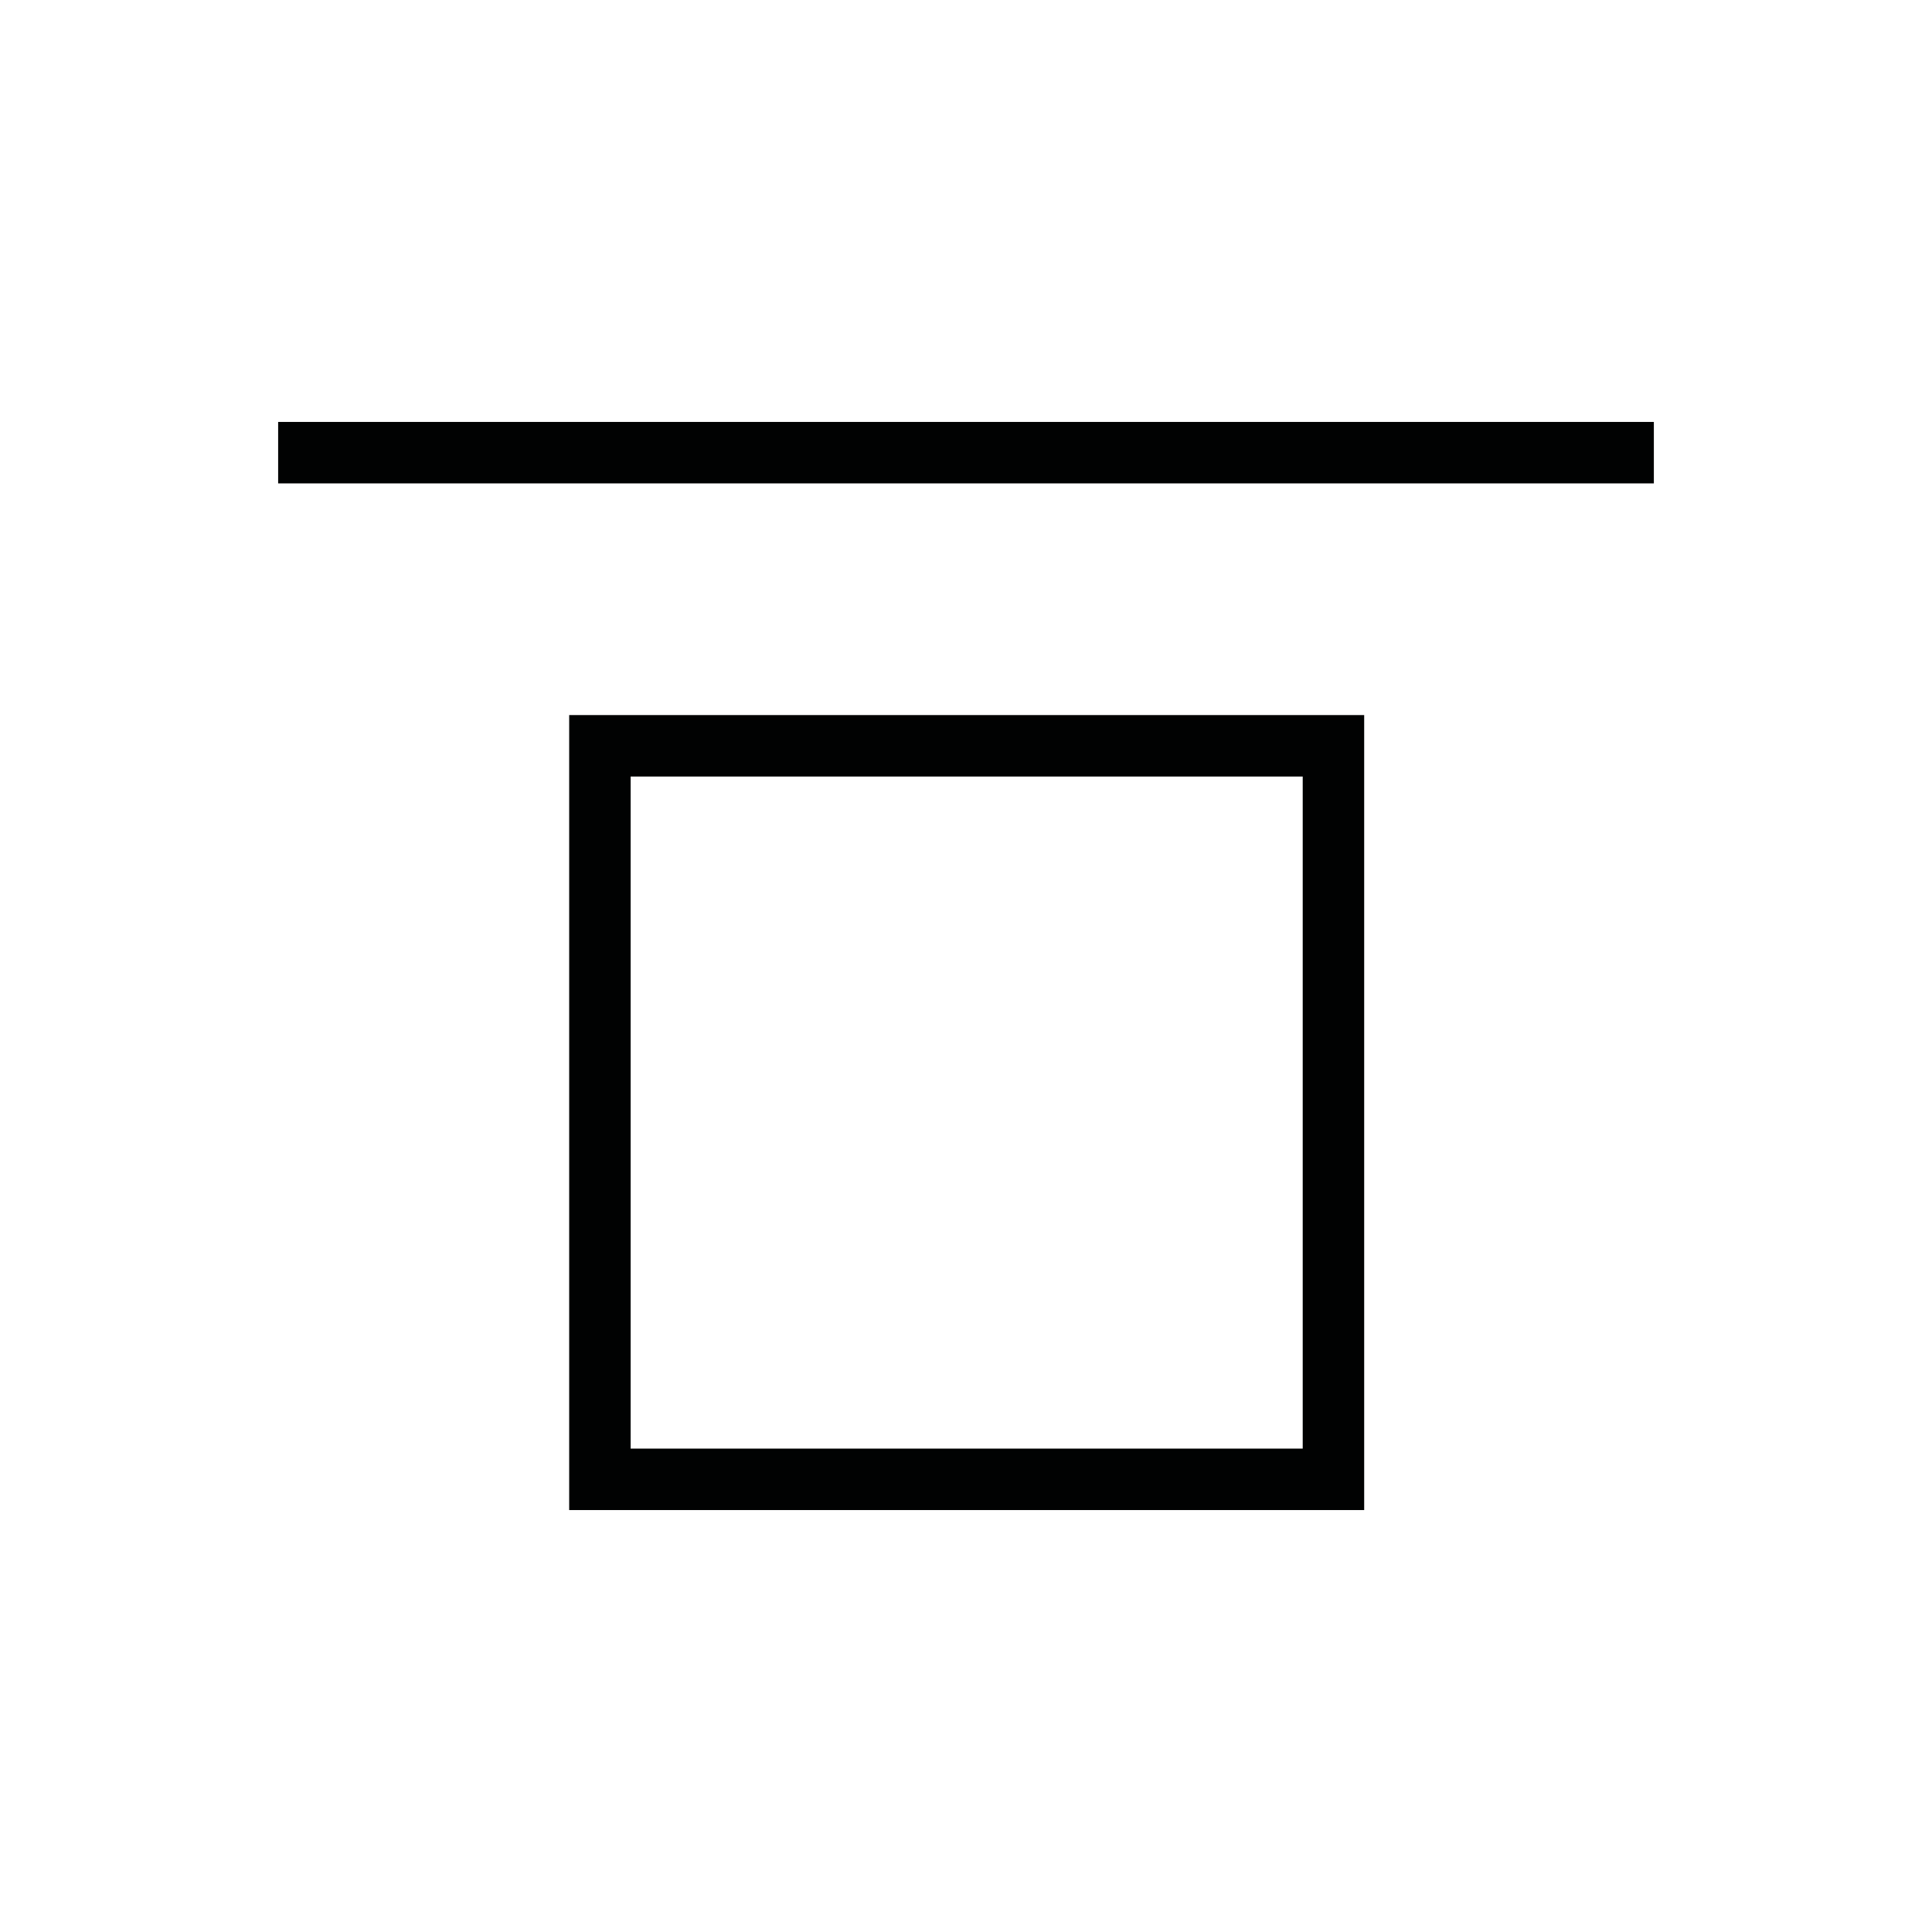
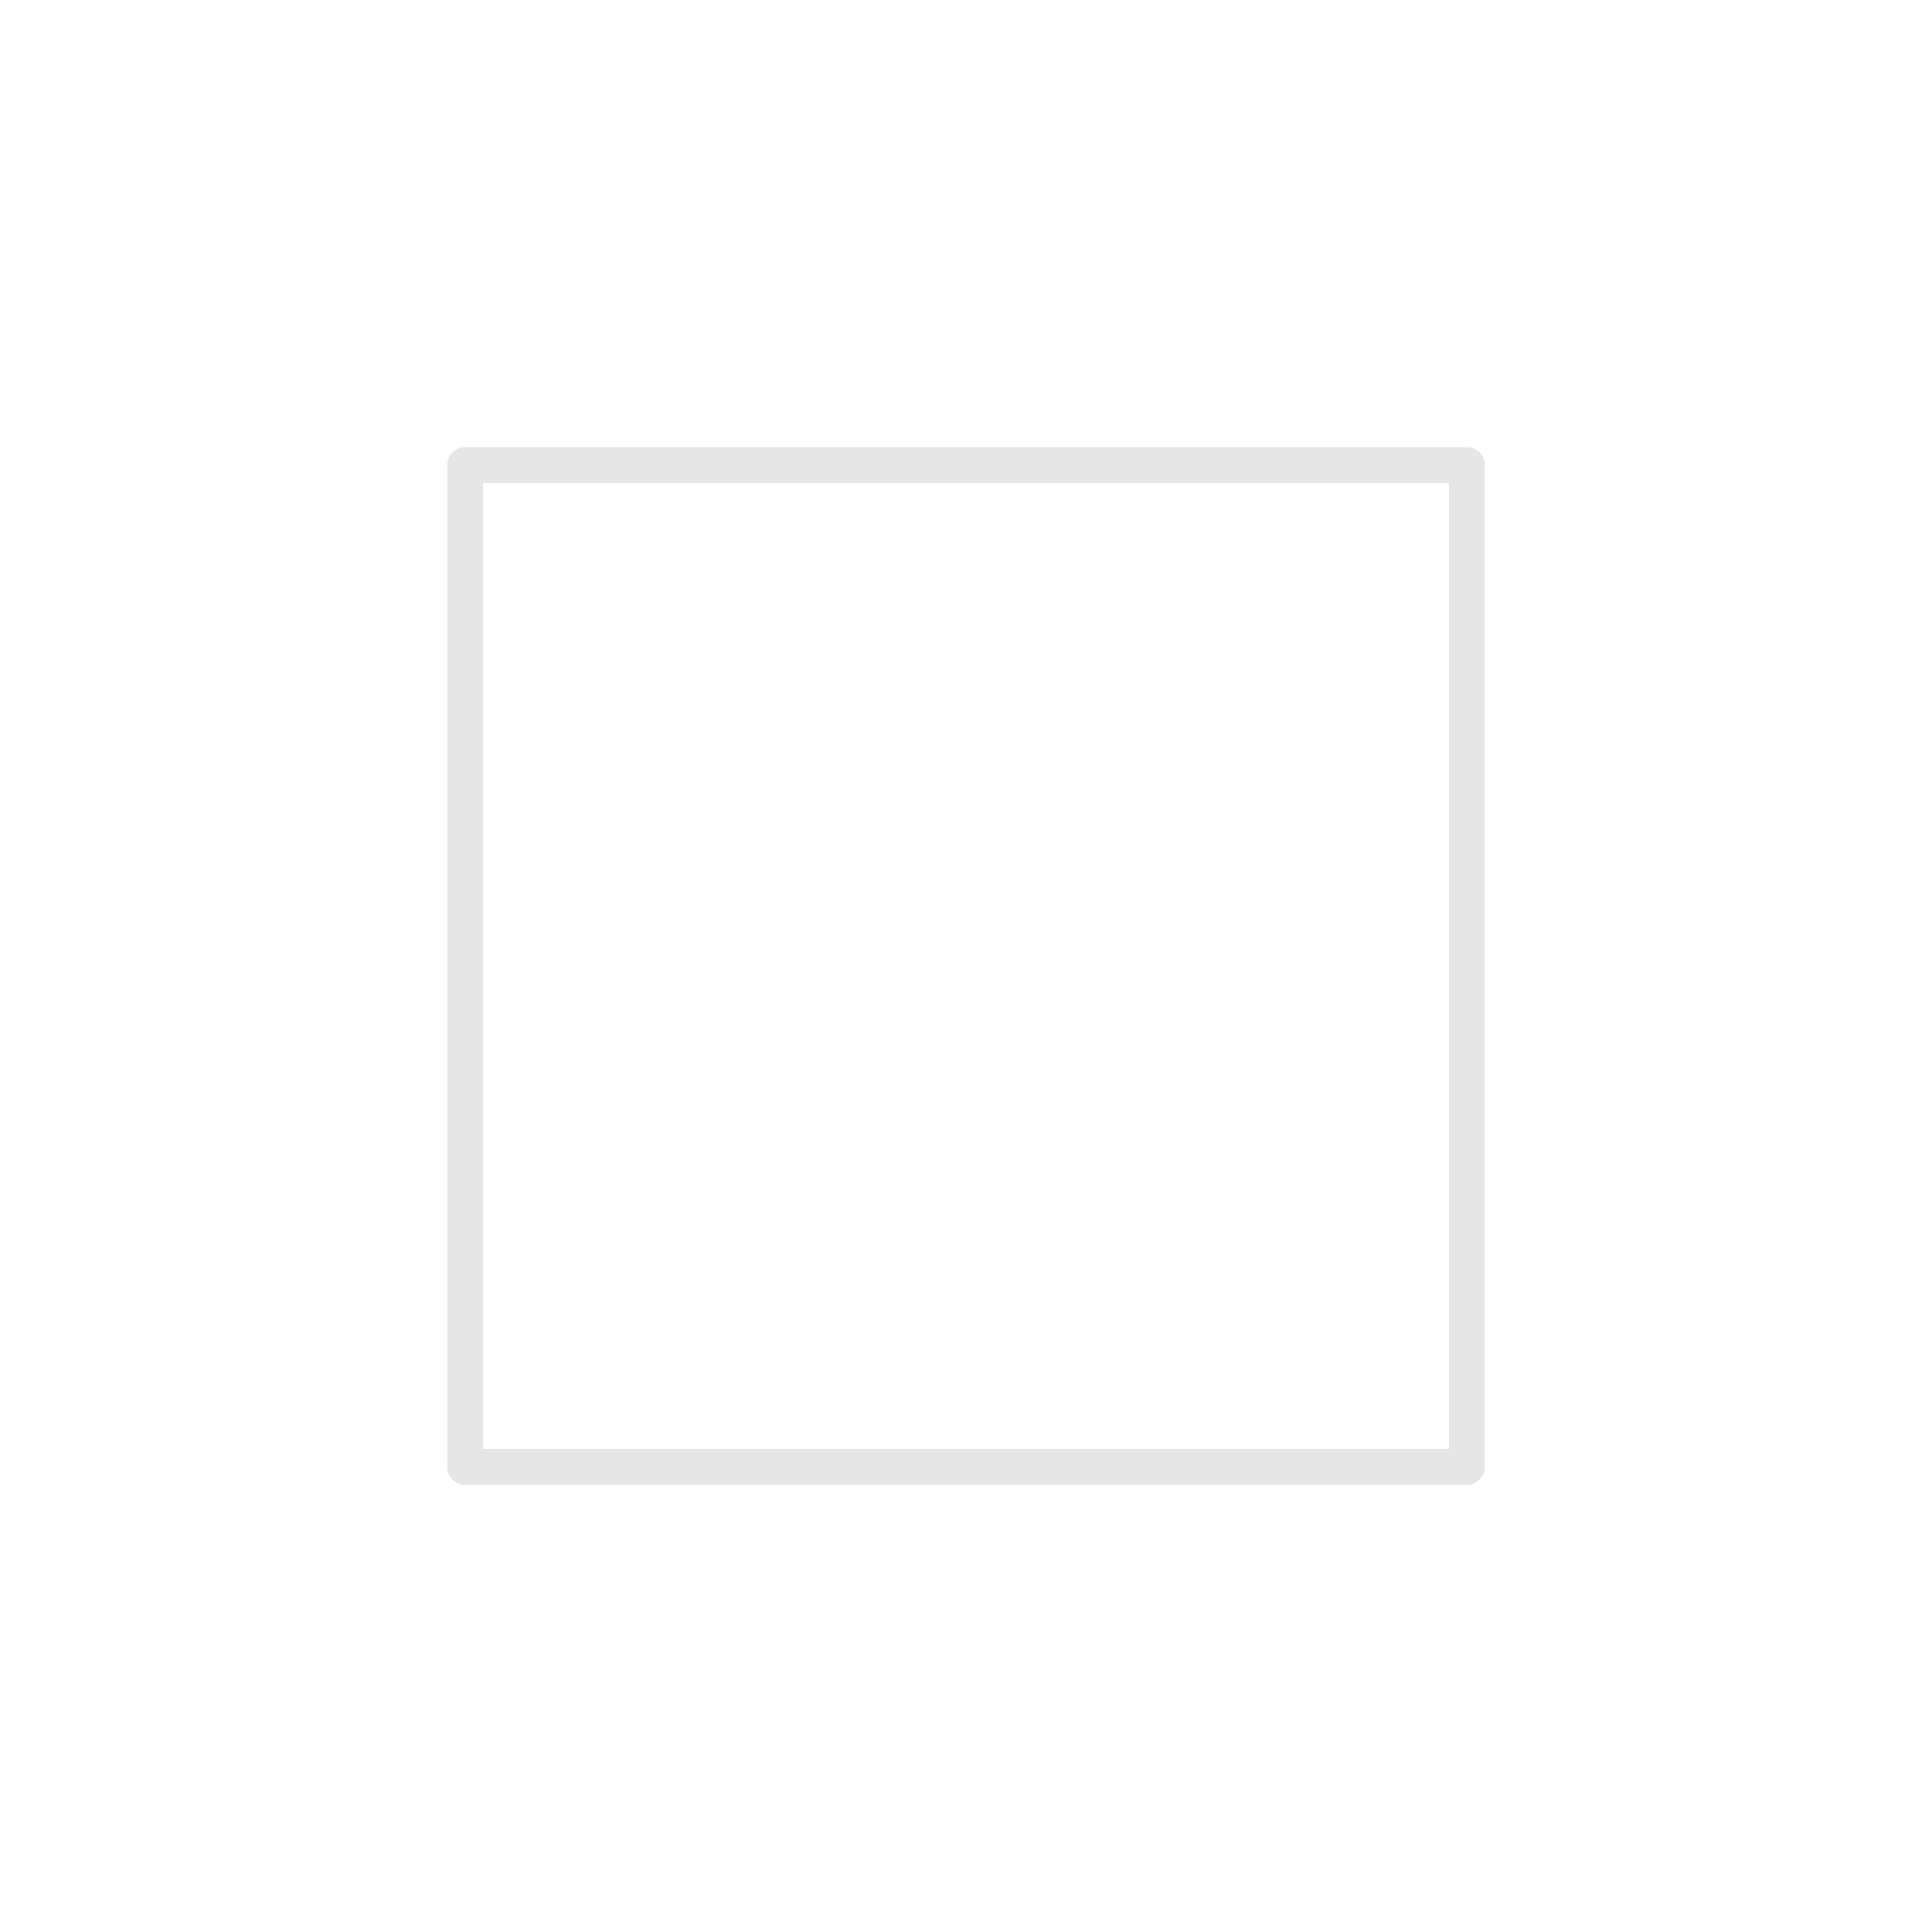
- <svg xmlns="http://www.w3.org/2000/svg" version="1.1" x="0px" y="0px" viewBox="0 0 141.7 141.7" enable-background="new 0 0 141.7 141.7" xml:space="preserve">
-   <g id="Layer_1">
- </g>
-   <g id="Layer_2">
-     <g>
-       <path fill="none" stroke="#010202" stroke-width="4.508" stroke-miterlimit="10" d="M44,108.5h53.8V54.7H44V108.5z" />
-       <line fill="none" stroke="#010202" stroke-width="4.508" stroke-miterlimit="10" x1="20.4" y1="33.2" x2="121.3" y2="33.2" />
+ <svg xmlns="http://www.w3.org/2000/svg" width="54px" height="54px" viewBox="0 0 54 54" version="1.1">
+   <defs />
+   <g id="Welcome" stroke="none" stroke-width="1" fill="none" fill-rule="evenodd">
+     <g id="Desktop" transform="translate(-210, -269)" stroke-linecap="round" stroke="#E6E6E6" stroke-linejoin="round">
+       <g id="operator" transform="translate(210, 269)">
+         <path d="M13,41 L13,13 L41,13 L41,41 L13,41 Z" id="Stroke-4" />
+       </g>
    </g>
  </g>
</svg>
